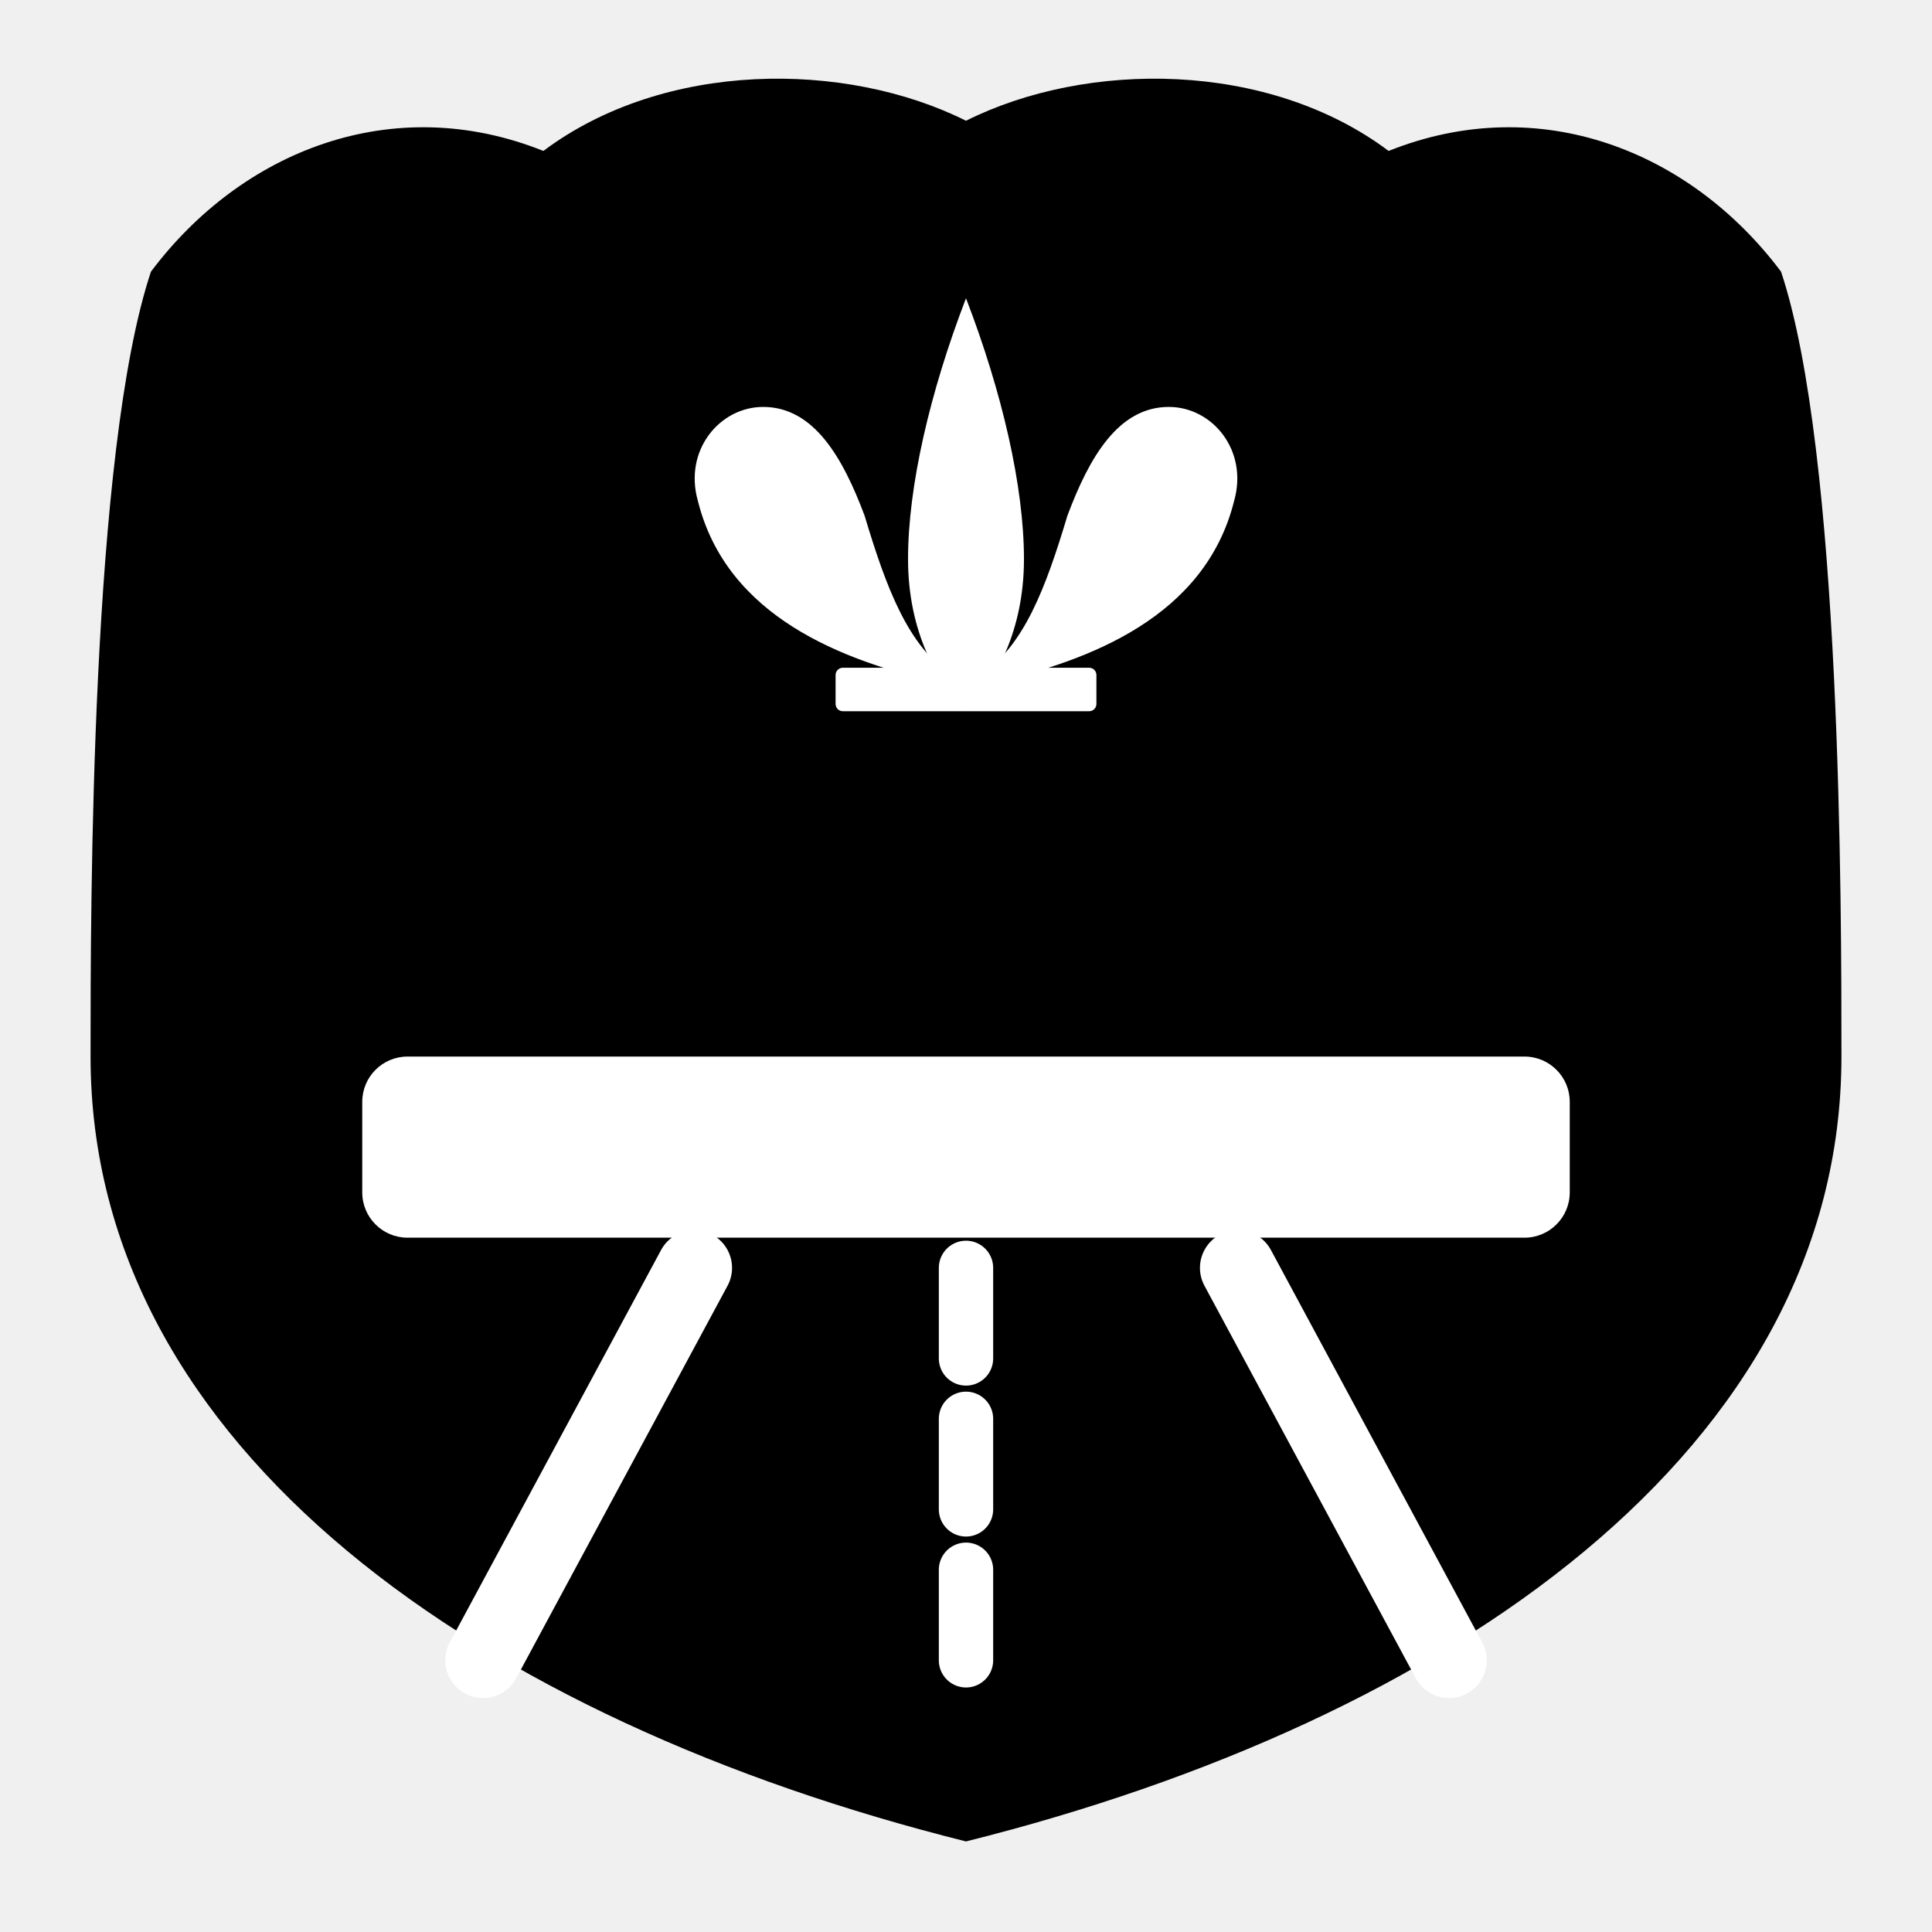
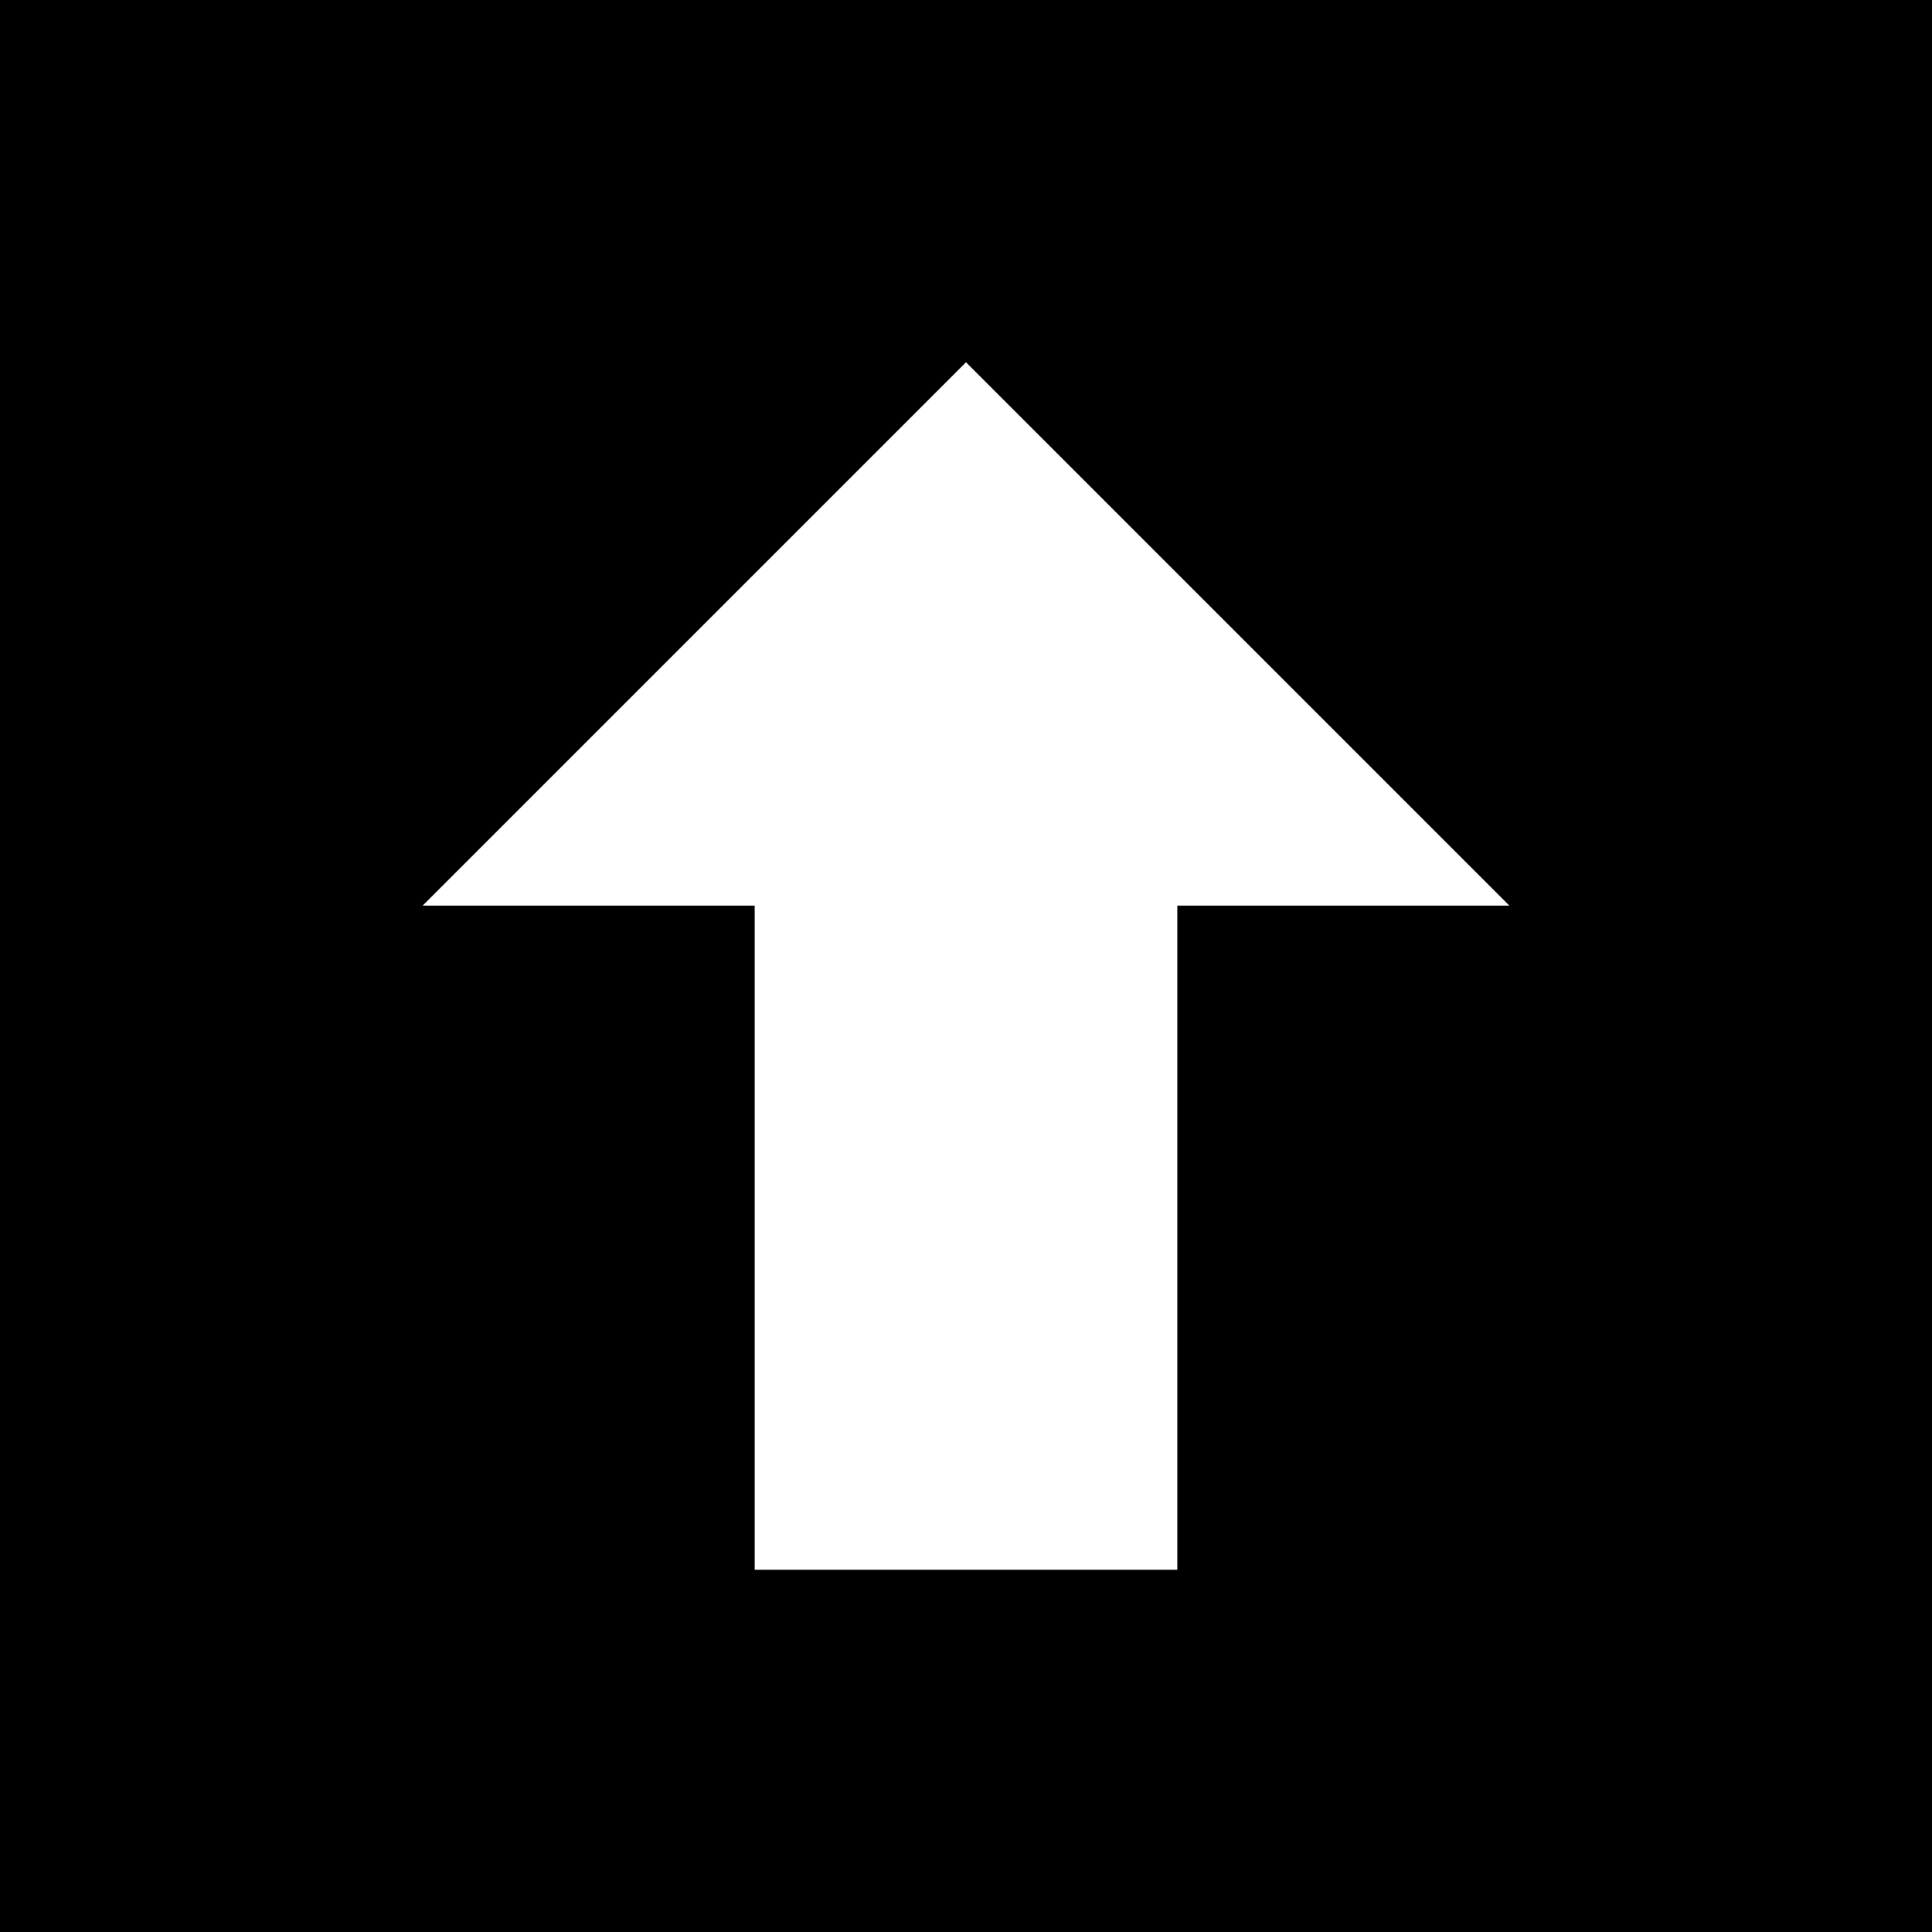
<svg xmlns="http://www.w3.org/2000/svg" viewBox="0 0 64 64" width="64" height="64">
-   <path d="M 32 4            C 36 2 42 2 46 5            C 51 3 56 5 59 9            C 61 15 61 30 61 35            C 61 48 48 57 32 61            C 16 57 3 48 3 35            C 3 30 3 15 5 9            C 8 5 13 3 18 5            C 22 2 28 2 32 4 Z" fill="#000000" />
-   <g transform="translate(32, 19) scale(0.24)">
-     <path d="M 0 -38 C 5 -25 8 -12 8 -2 C 8 8 4 15 0 19 C -4 15 -8 8 -8 -2 C -8 -12 -5 -25 0 -38 Z" fill="#FFFFFF" />
-     <path d="M -4 15 C -17 12 -33 6 -37 -10 C -39 -17 -34 -23 -28 -23 C -21 -23 -17 -16 -14 -8 C -11 2 -8 10 -2 14 Z" fill="#FFFFFF" />
-     <path d="M 4 15 C 17 12 33 6 37 -10 C 39 -17 34 -23 28 -23 C 21 -23 17 -16 14 -8 C 11 2 8 10 2 14 Z" fill="#FFFFFF" />
-     <rect x="-18" y="13" width="36" height="6" fill="#FFFFFF" rx="1" />
-   </g>
-   <rect x="12" y="35" width="40" height="6" rx="1.5" fill="#FFFFFF" />
-   <line x1="23" y1="42" x2="16" y2="55" stroke="#FFFFFF" stroke-width="2.5" stroke-linecap="round" />
-   <line x1="41" y1="42" x2="48" y2="55" stroke="#FFFFFF" stroke-width="2.5" stroke-linecap="round" />
-   <line x1="32" y1="42" x2="32" y2="55" stroke="#FFFFFF" stroke-width="1.8" stroke-dasharray="3 2" stroke-linecap="round" />
+   <rect width="64" height="64" fill="#000000" />
+   <path d="M 32 12 L 50 30 L 39 30 L 39 52 L 25 52 L 25 30 L 14 30 Z" fill="#FFFFFF" />
</svg>
